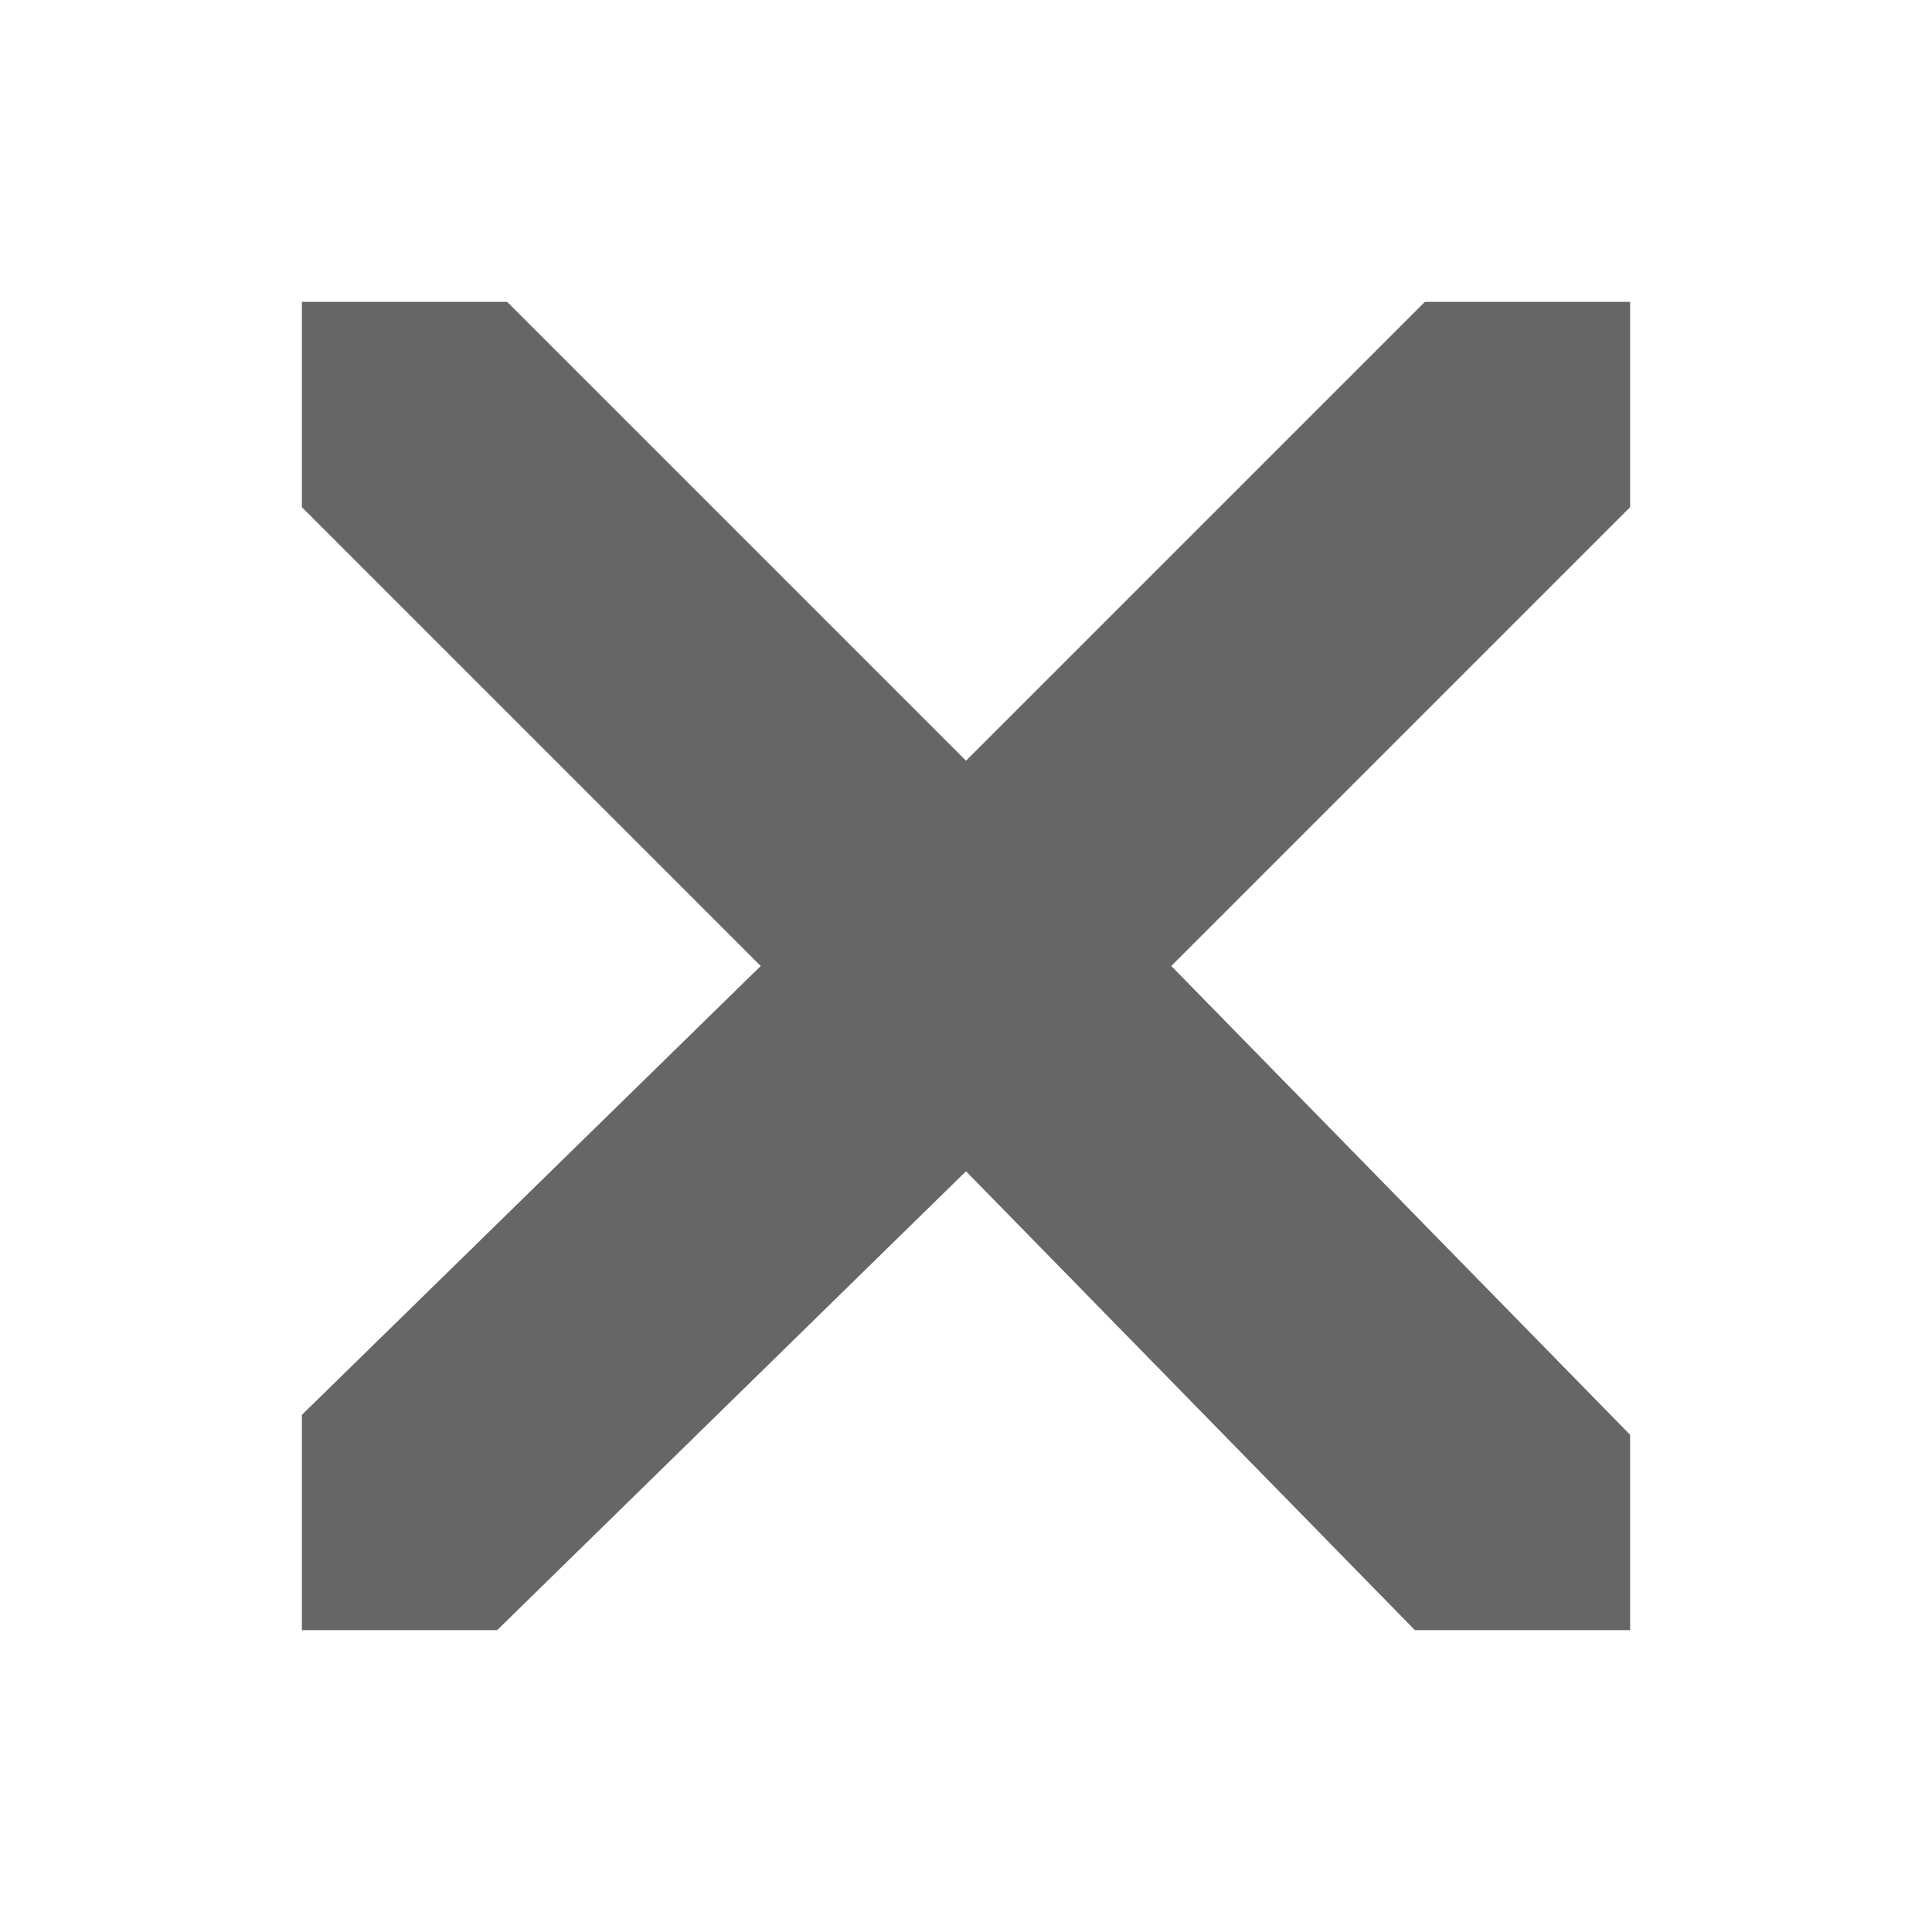
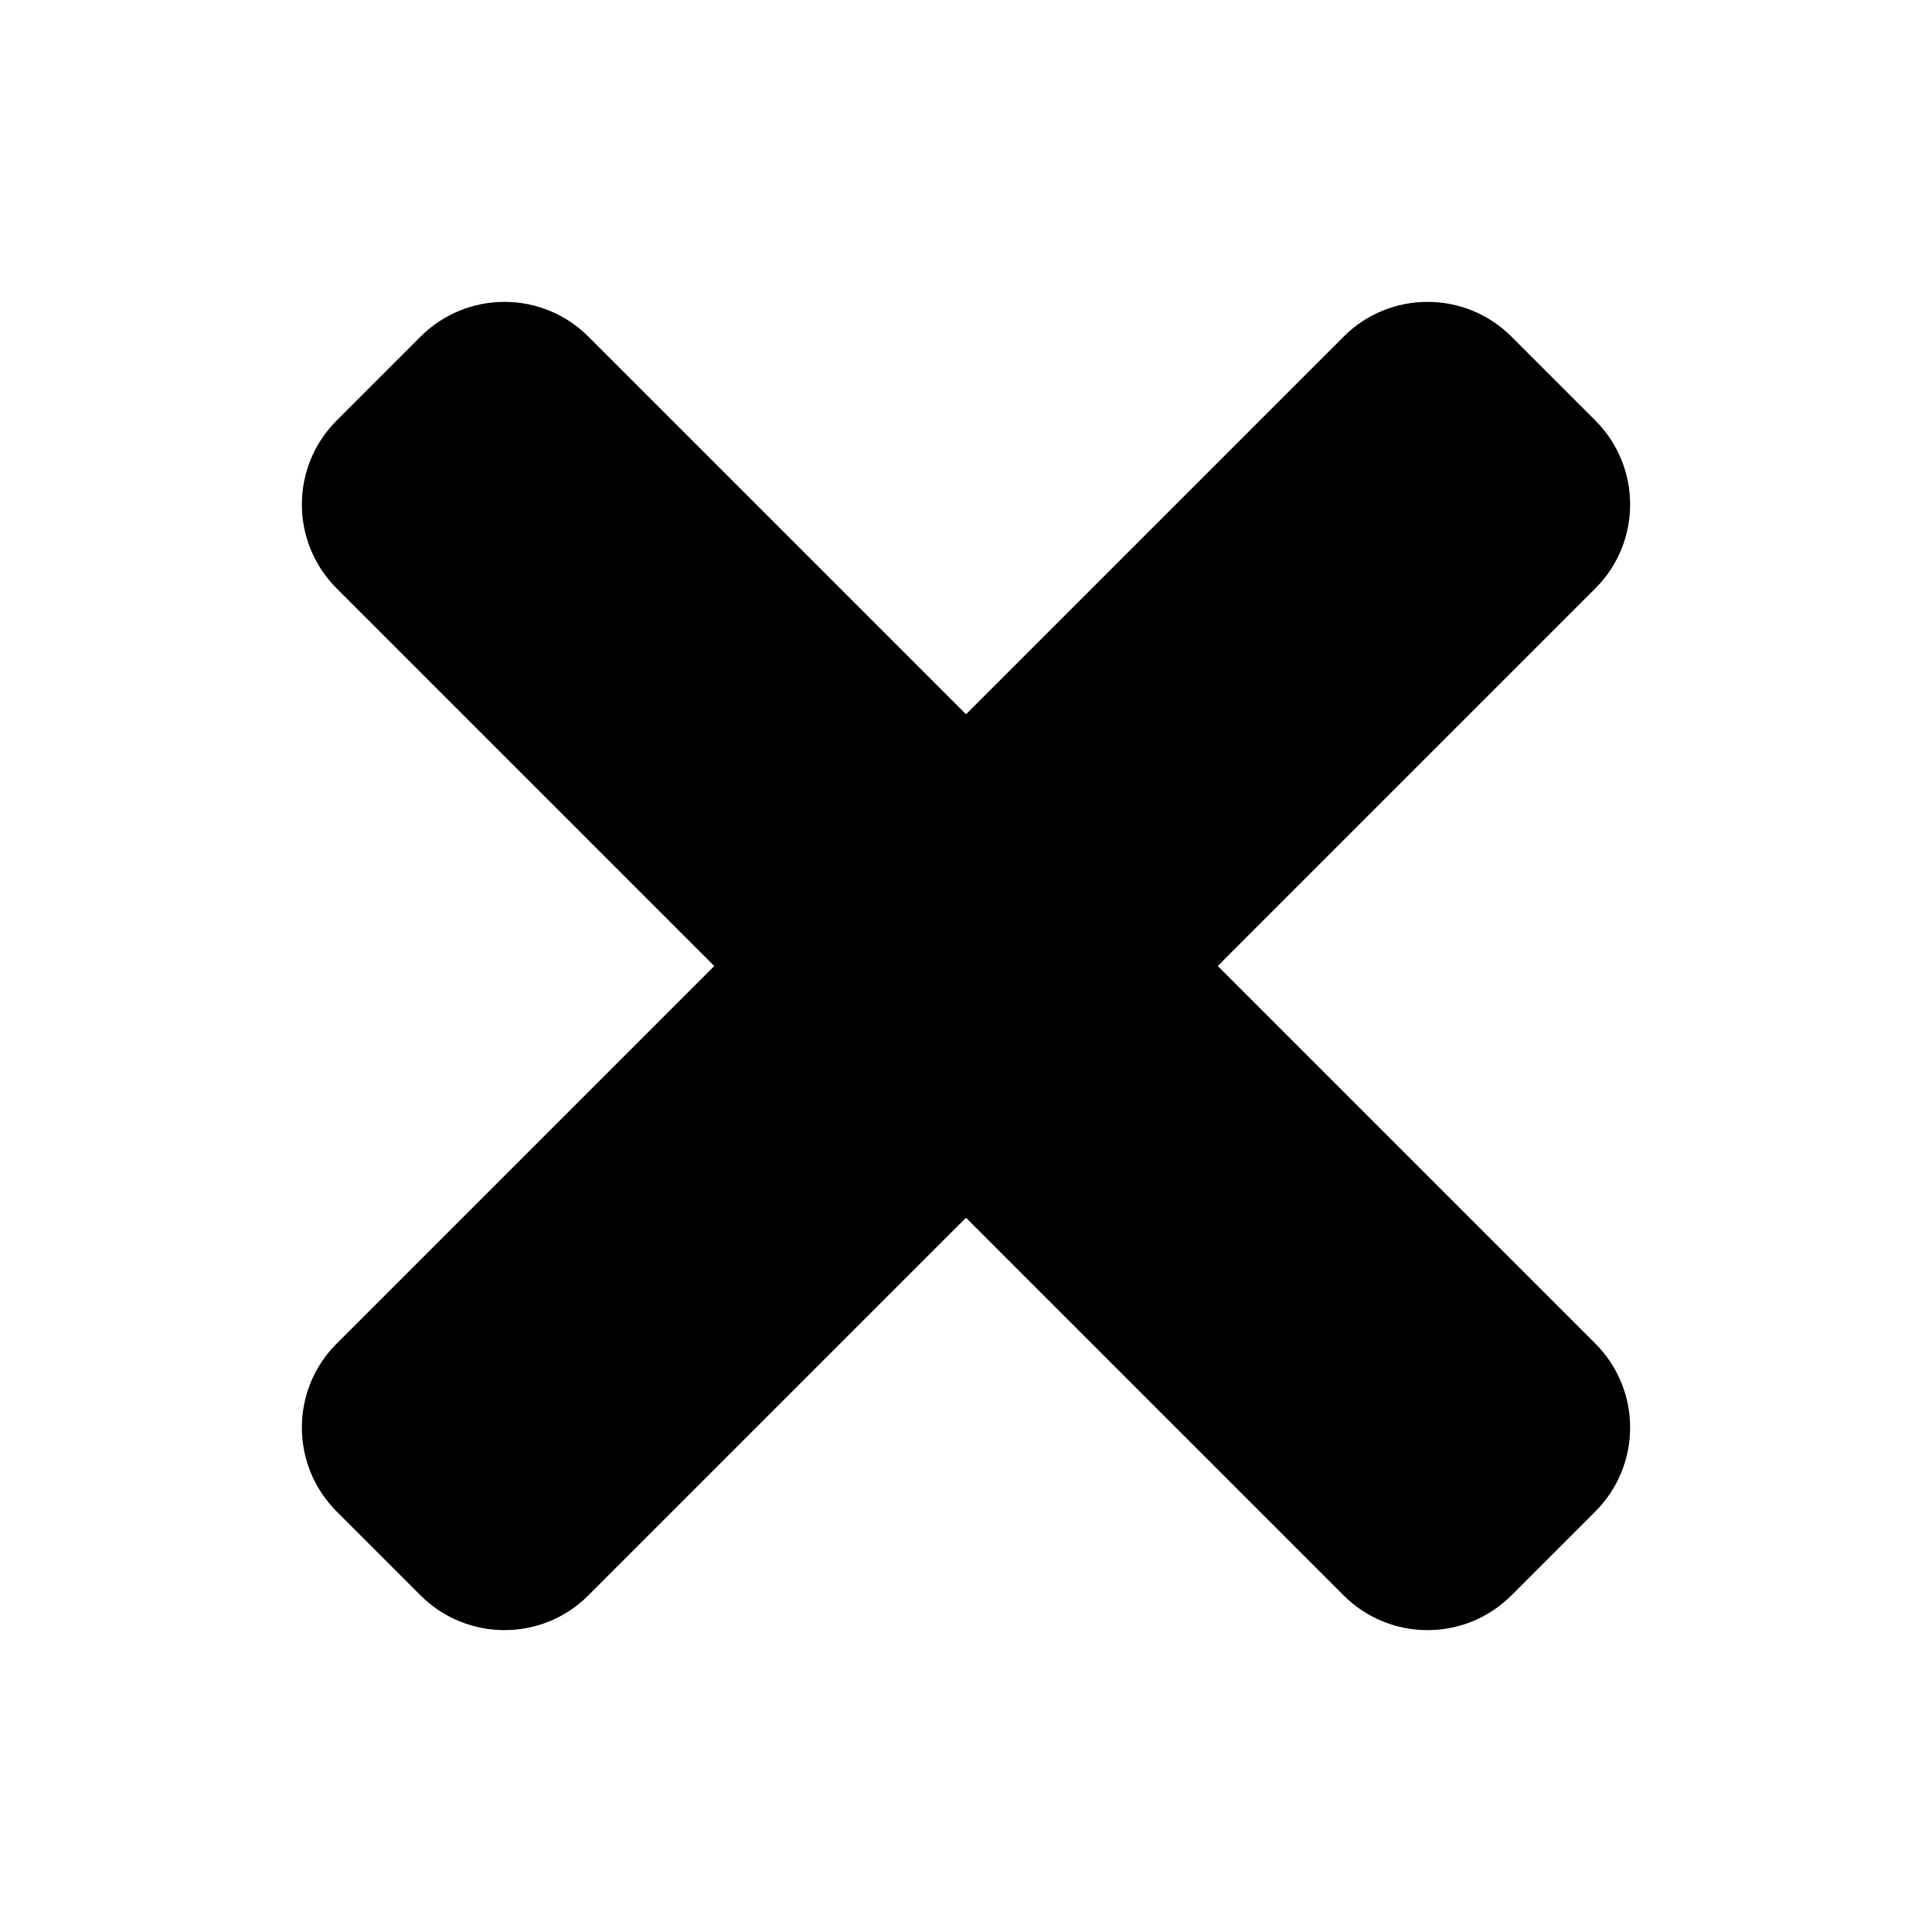
- <svg xmlns="http://www.w3.org/2000/svg" xmlns:xlink="http://www.w3.org/1999/xlink" version="1.1" id="Layer_2_1_" x="0px" y="0px" viewBox="0 0 16 16" style="enable-background:new 0 0 16 16;" xml:space="preserve">
-   <style type="text/css">
- 	.st0{clip-path:url(#SVGID_2_);}
- 	.st1{fill:#666666;}
- </style>
-   <g>
-     <defs>
-       <rect id="SVGID_1_" x="2.5" y="2.5" width="11" height="11" />
-     </defs>
-     <clipPath id="SVGID_2_">
-       <use xlink:href="#SVGID_1_" style="overflow:visible;" />
-     </clipPath>
-     <g class="st0">
-       <g id="XMLID_1_">
-         <g>
-           <polygon class="st1" points="14.8,2.9 14.3,3.4 14.3,2.4     " />
-           <polygon class="st1" points="14.3,12.7 14.6,13.1 14.3,13.5     " />
-           <polygon class="st1" points="14.3,12.7 14.3,13.5 13.5,14.3 12.5,14.3 8,9.7 3.3,14.3 2.5,14.3 1.7,13.5 1.7,12.5 6.3,8       1.7,3.4 1.7,2.4 2.4,1.7 3.4,1.7 8,6.3 12.6,1.7 13.6,1.7 14.3,2.4 14.3,3.4 9.7,8     " />
-           <polygon class="st1" points="13.6,1.7 12.6,1.7 13.1,1.2     " />
-           <polygon class="st1" points="13.5,14.3 13,14.8 12.5,14.3     " />
-           <polygon class="st1" points="3.4,1.7 2.4,1.7 2.9,1.2     " />
-           <polygon class="st1" points="3.3,14.3 2.9,14.6 2.5,14.3     " />
-           <polygon class="st1" points="1.7,12.5 1.7,13.5 1.2,13     " />
-           <polygon class="st1" points="1.7,2.4 1.7,3.4 1.2,2.9     " />
-         </g>
-         <g>
- 			</g>
-       </g>
-     </g>
-   </g>
+ <svg xmlns="http://www.w3.org/2000/svg" width="24" height="24" aria-hidden="true" focusable="false" data-prefix="fas" data-icon="times" class="svg-inline--fa fa-times fa-w-11" role="img" viewBox="0 0 352 512">
+   <path fill="currentColor" d="M242.72 256l100.07-100.07c12.28-12.28 12.28-32.19 0-44.48l-22.24-22.24c-12.28-12.28-32.19-12.28-44.48 0L176 189.28 75.93 89.21c-12.28-12.28-32.19-12.28-44.48 0L9.21 111.45c-12.28 12.28-12.28 32.19 0 44.48L109.28 256 9.21 356.07c-12.28 12.28-12.28 32.19 0 44.48l22.24 22.24c12.28 12.28 32.2 12.28 44.48 0L176 322.72l100.07 100.07c12.28 12.28 32.2 12.28 44.48 0l22.24-22.24c12.28-12.28 12.28-32.19 0-44.48L242.72 256z" />
</svg>
